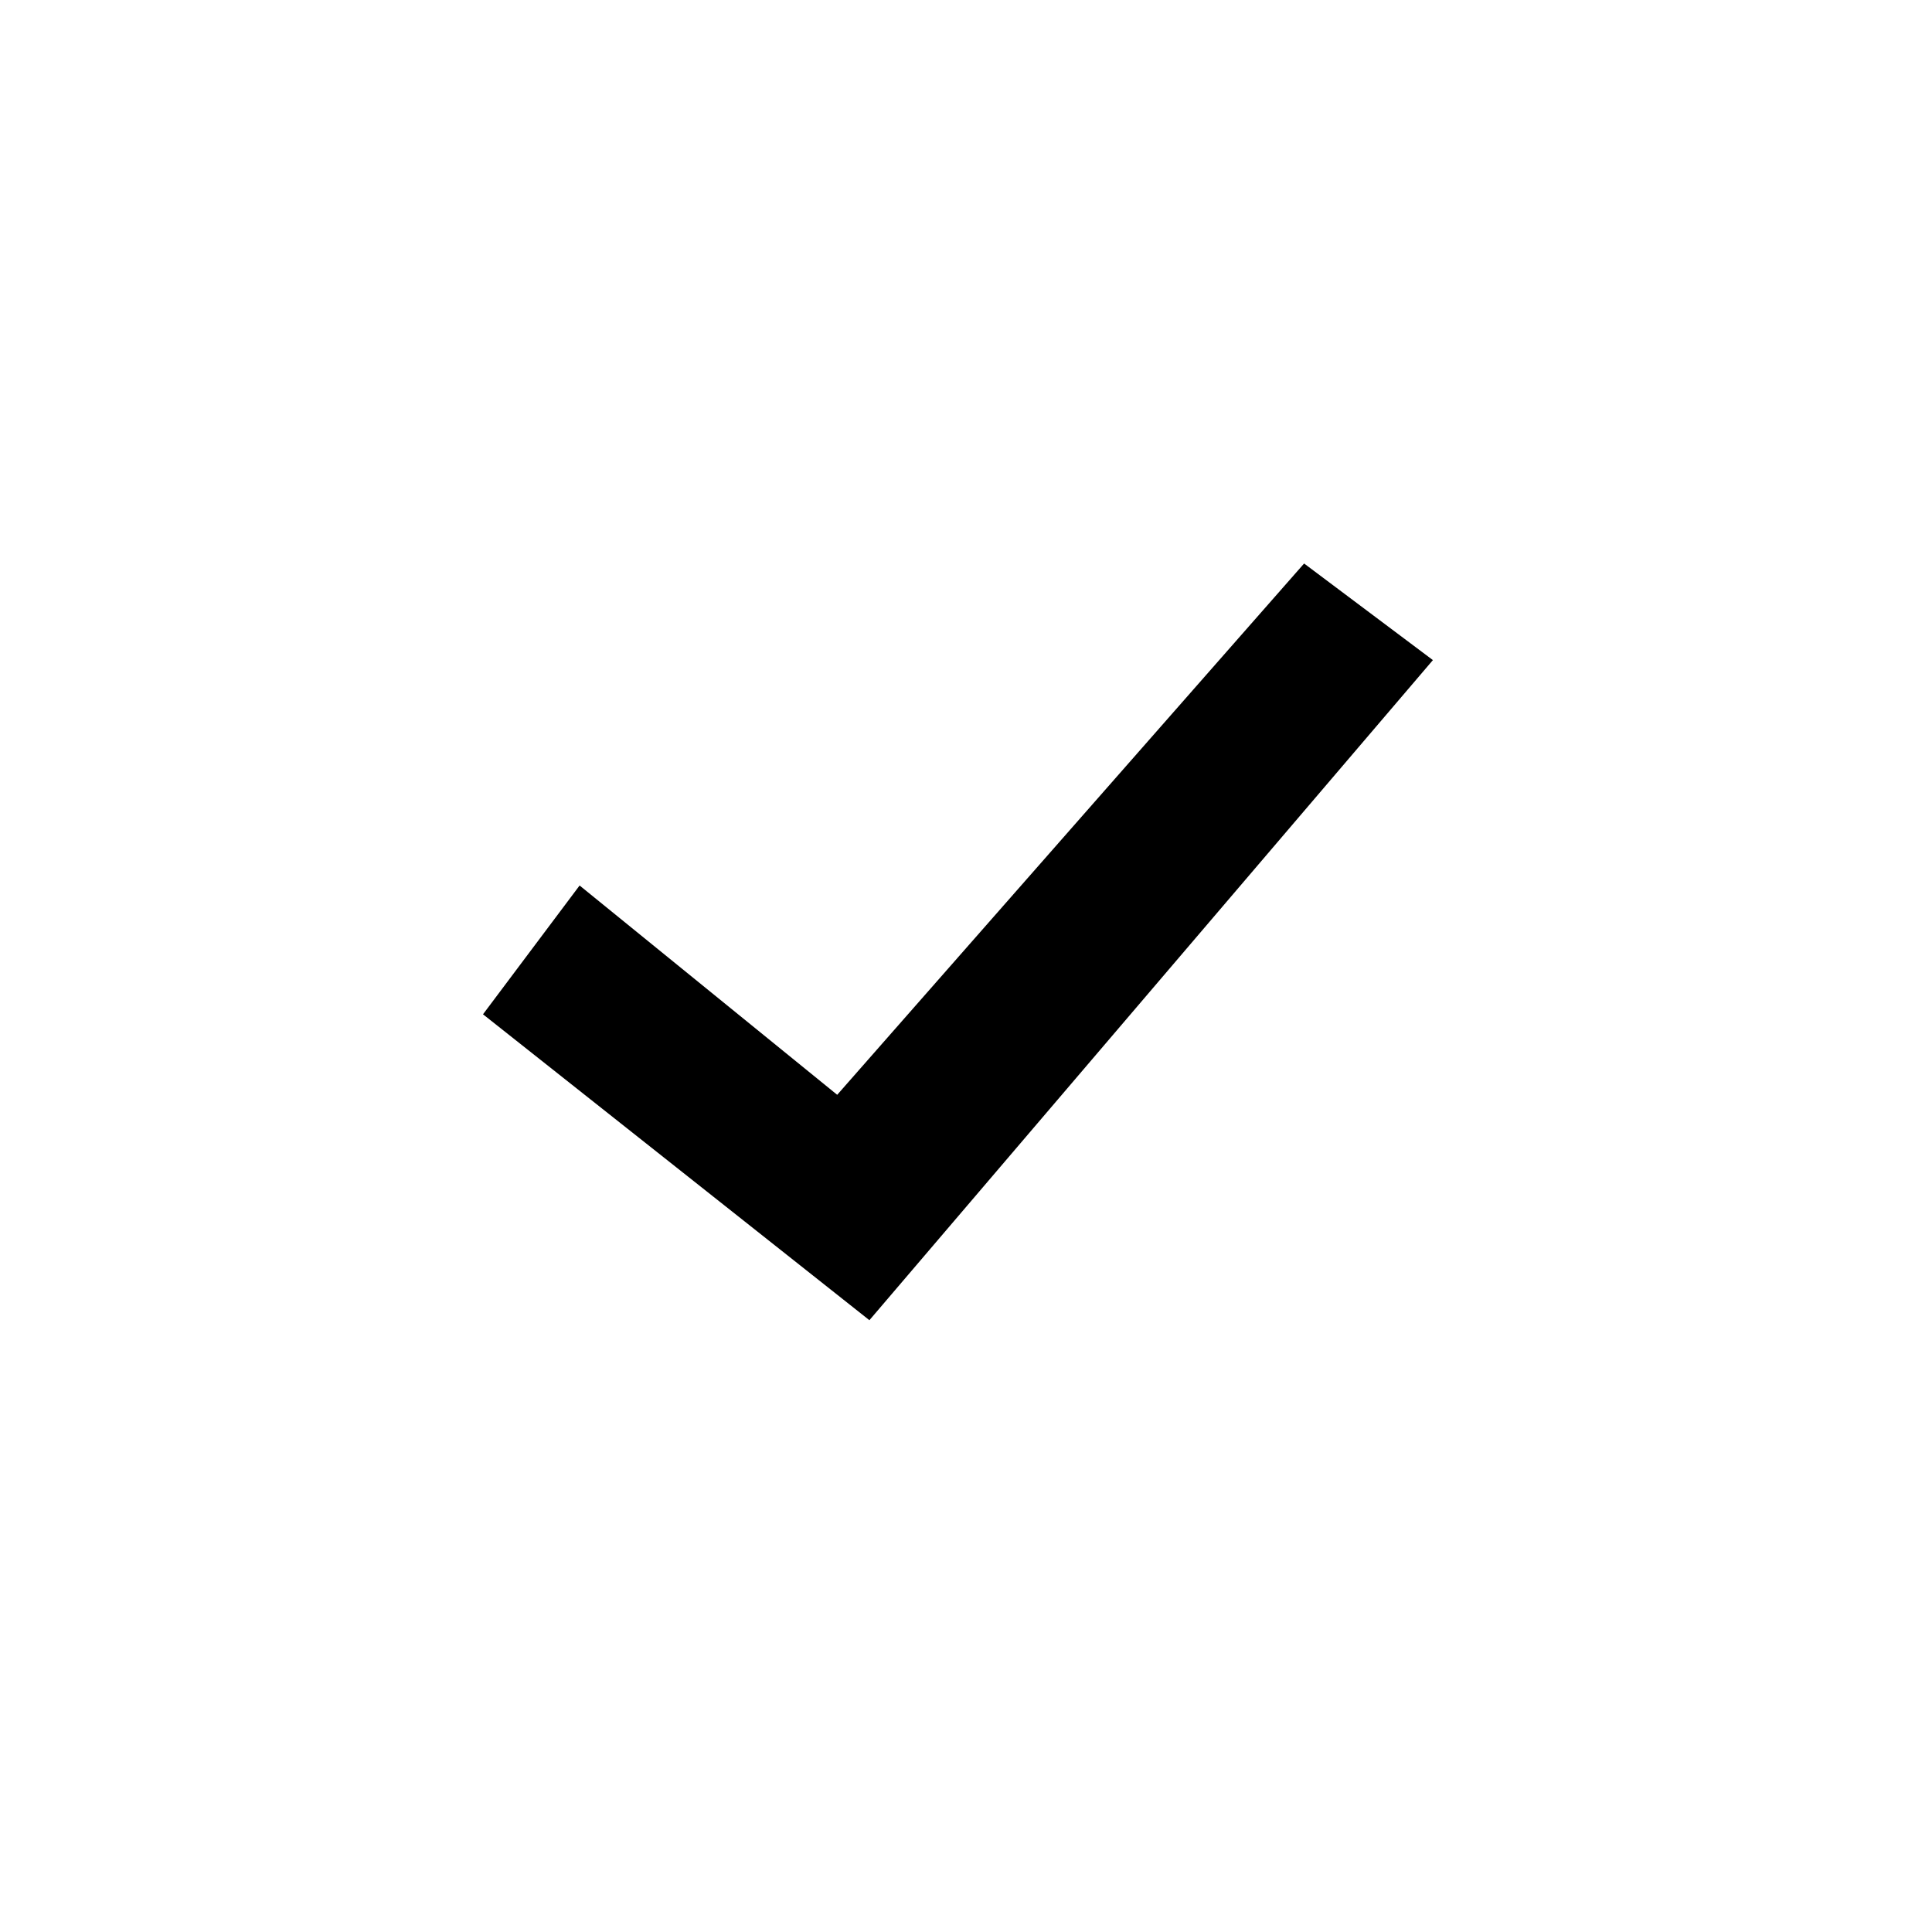
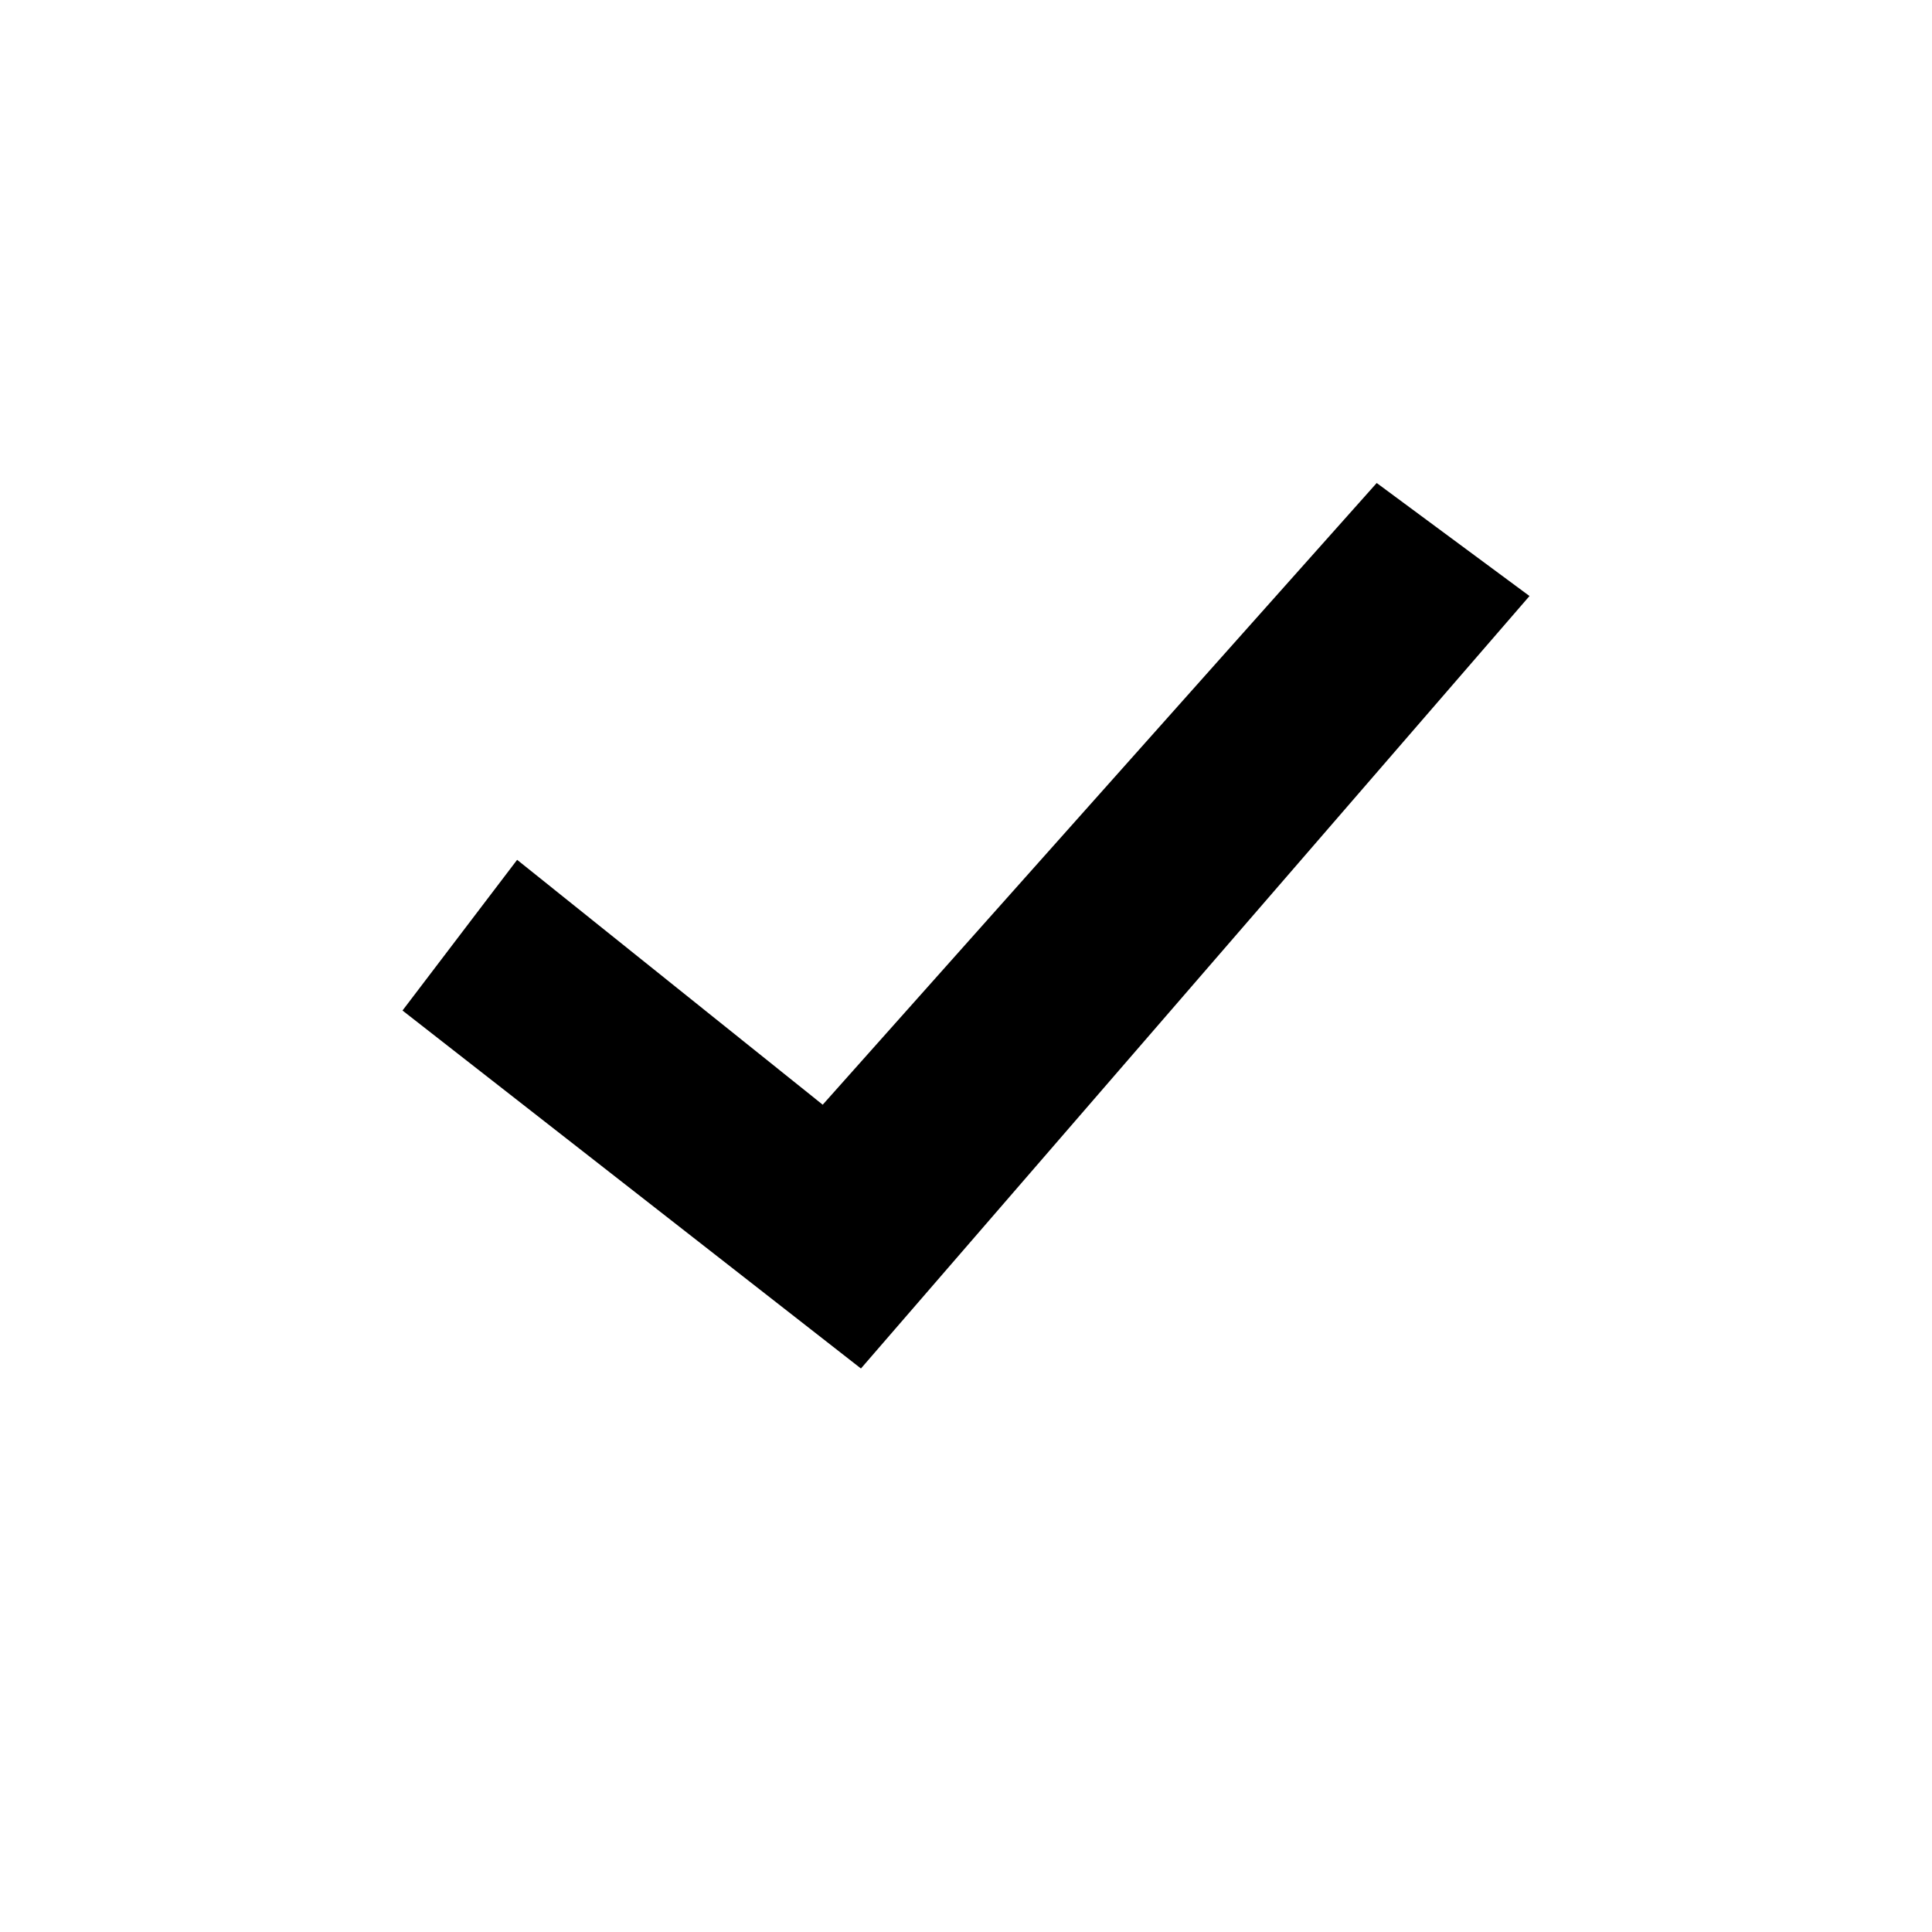
<svg xmlns="http://www.w3.org/2000/svg" fill="currentColor" viewBox="0 0 24 24">
  <g class="check">
-     <path d="M10.8 16.4L6 12.6 7.2 11l3.2 2.6L16.2 7l1.6 1.2-7 8.2z" class="Vector" />
+     <path d="M10.695 17L5 12.553l1.424-1.872 3.796 3.042L17.102 6 19 7.404 10.695 17z" class="Vector" />
  </g>
</svg>
